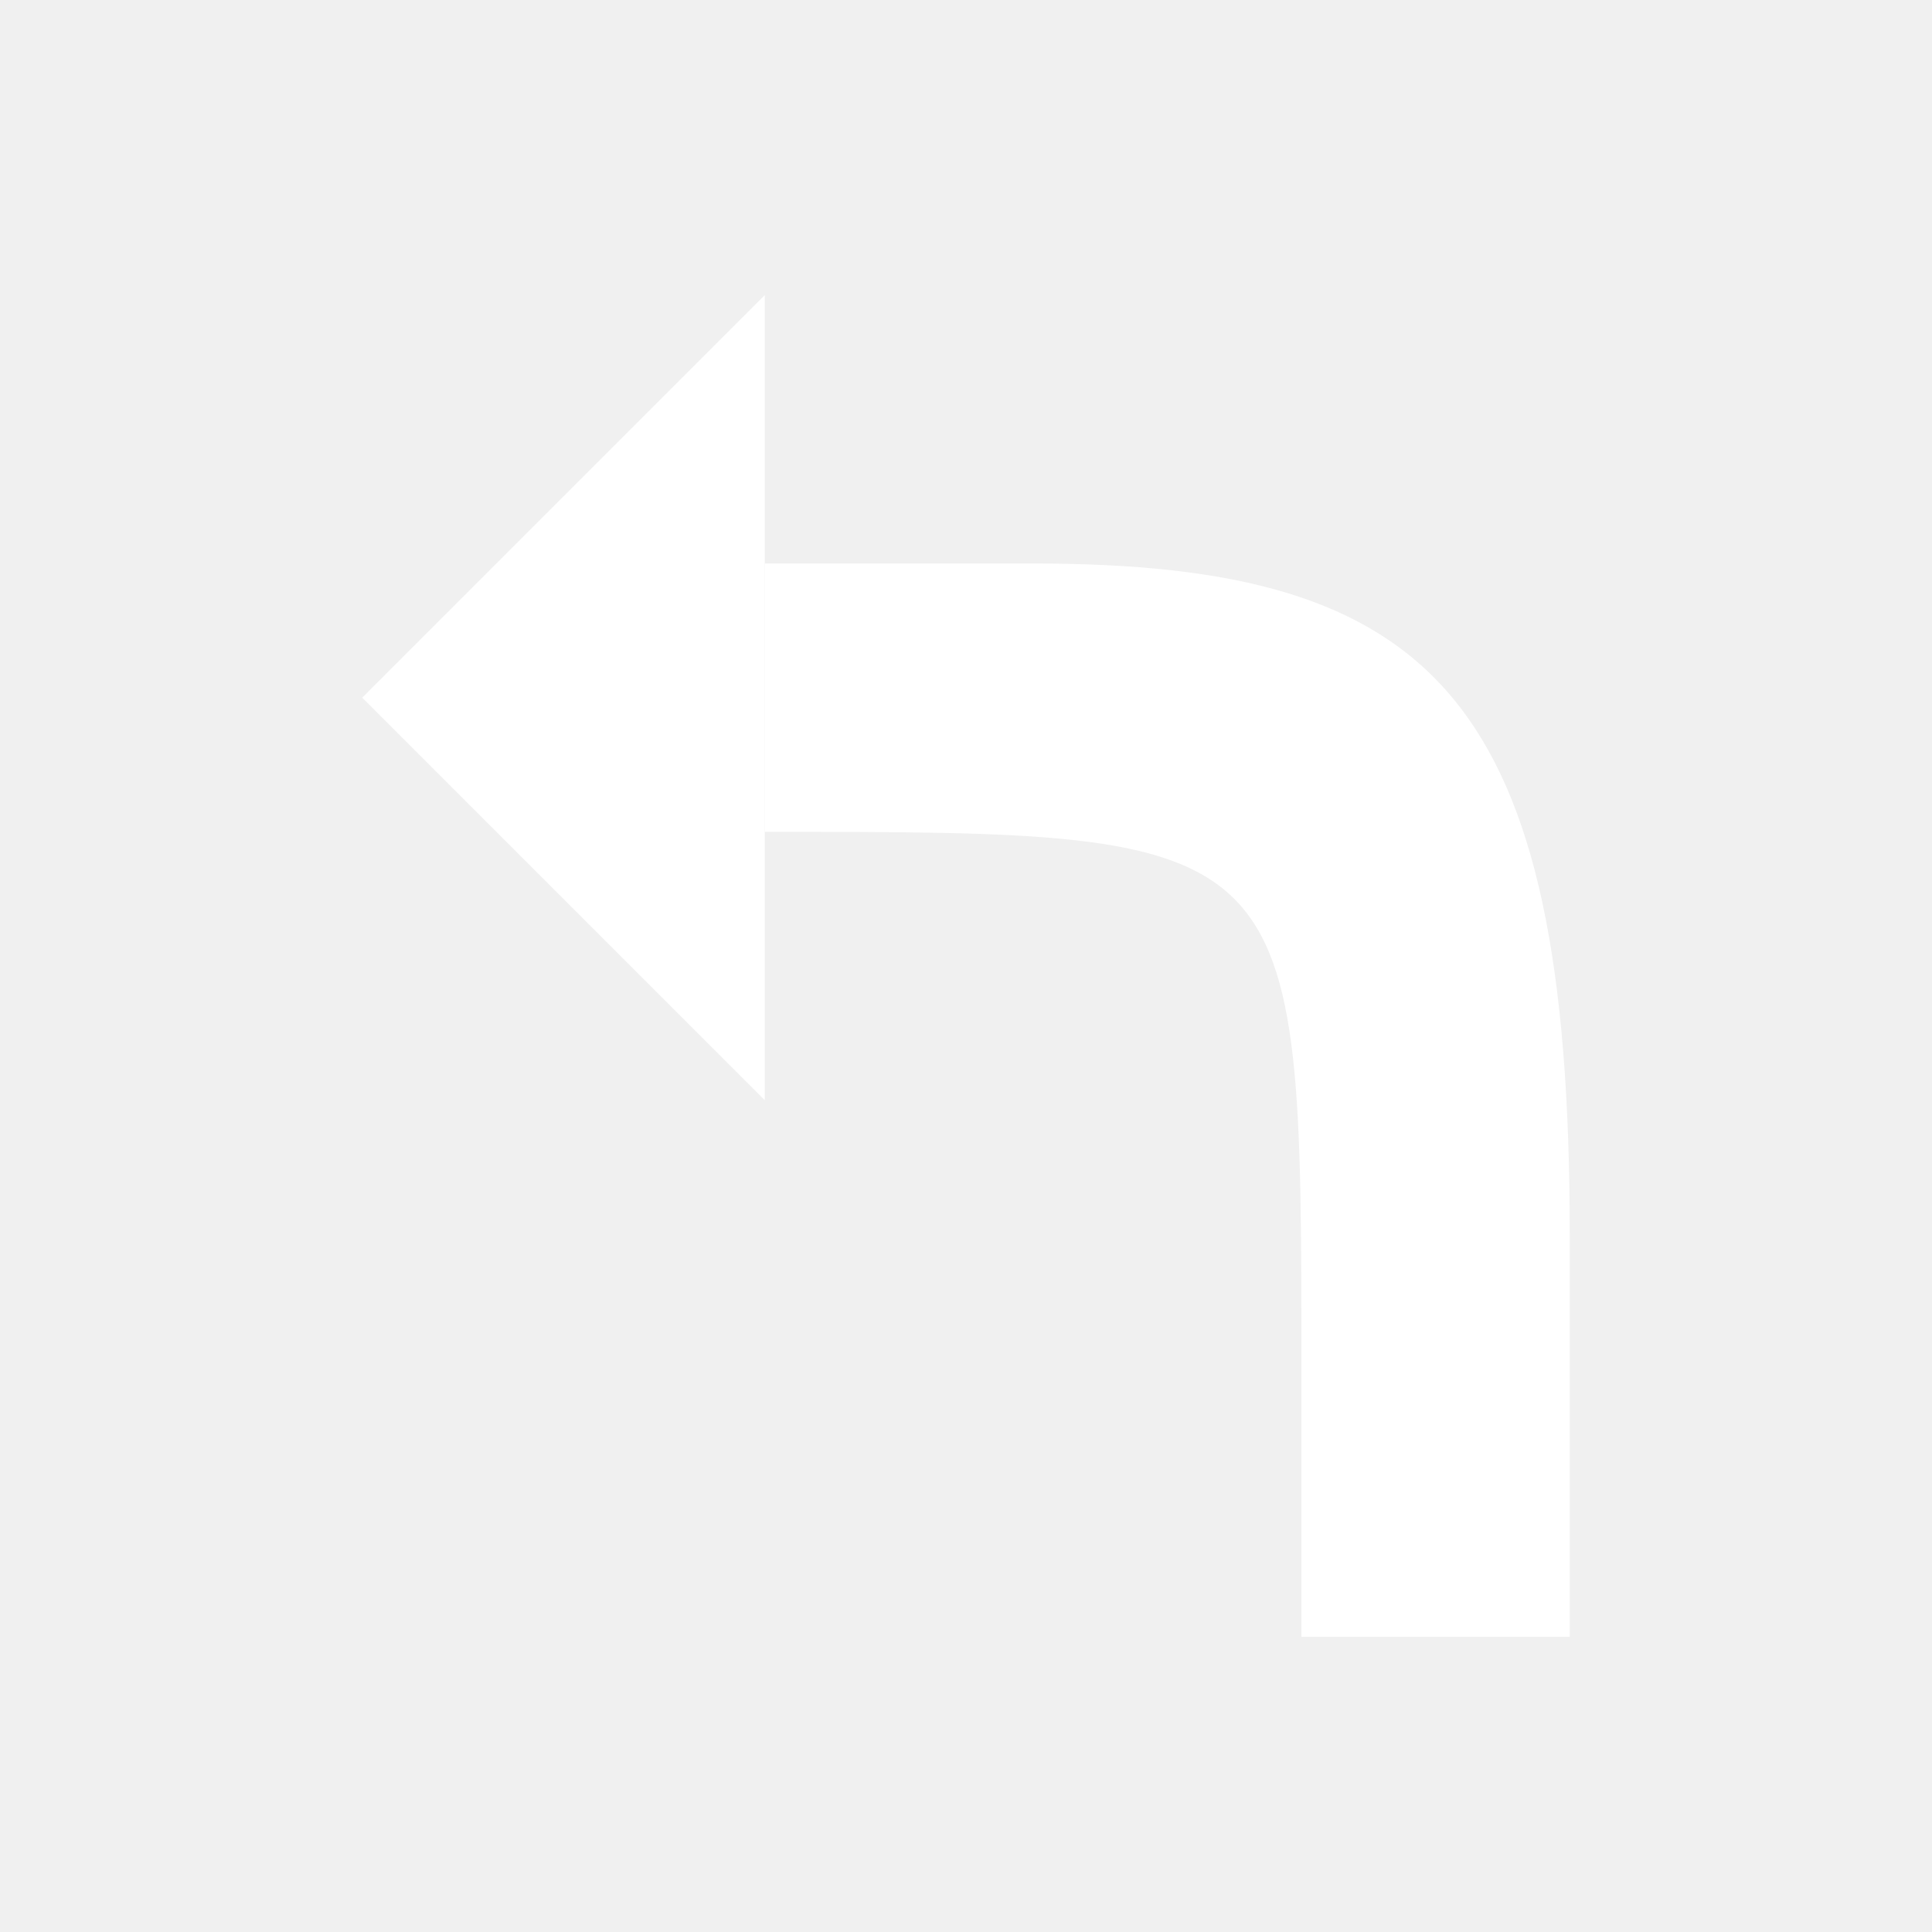
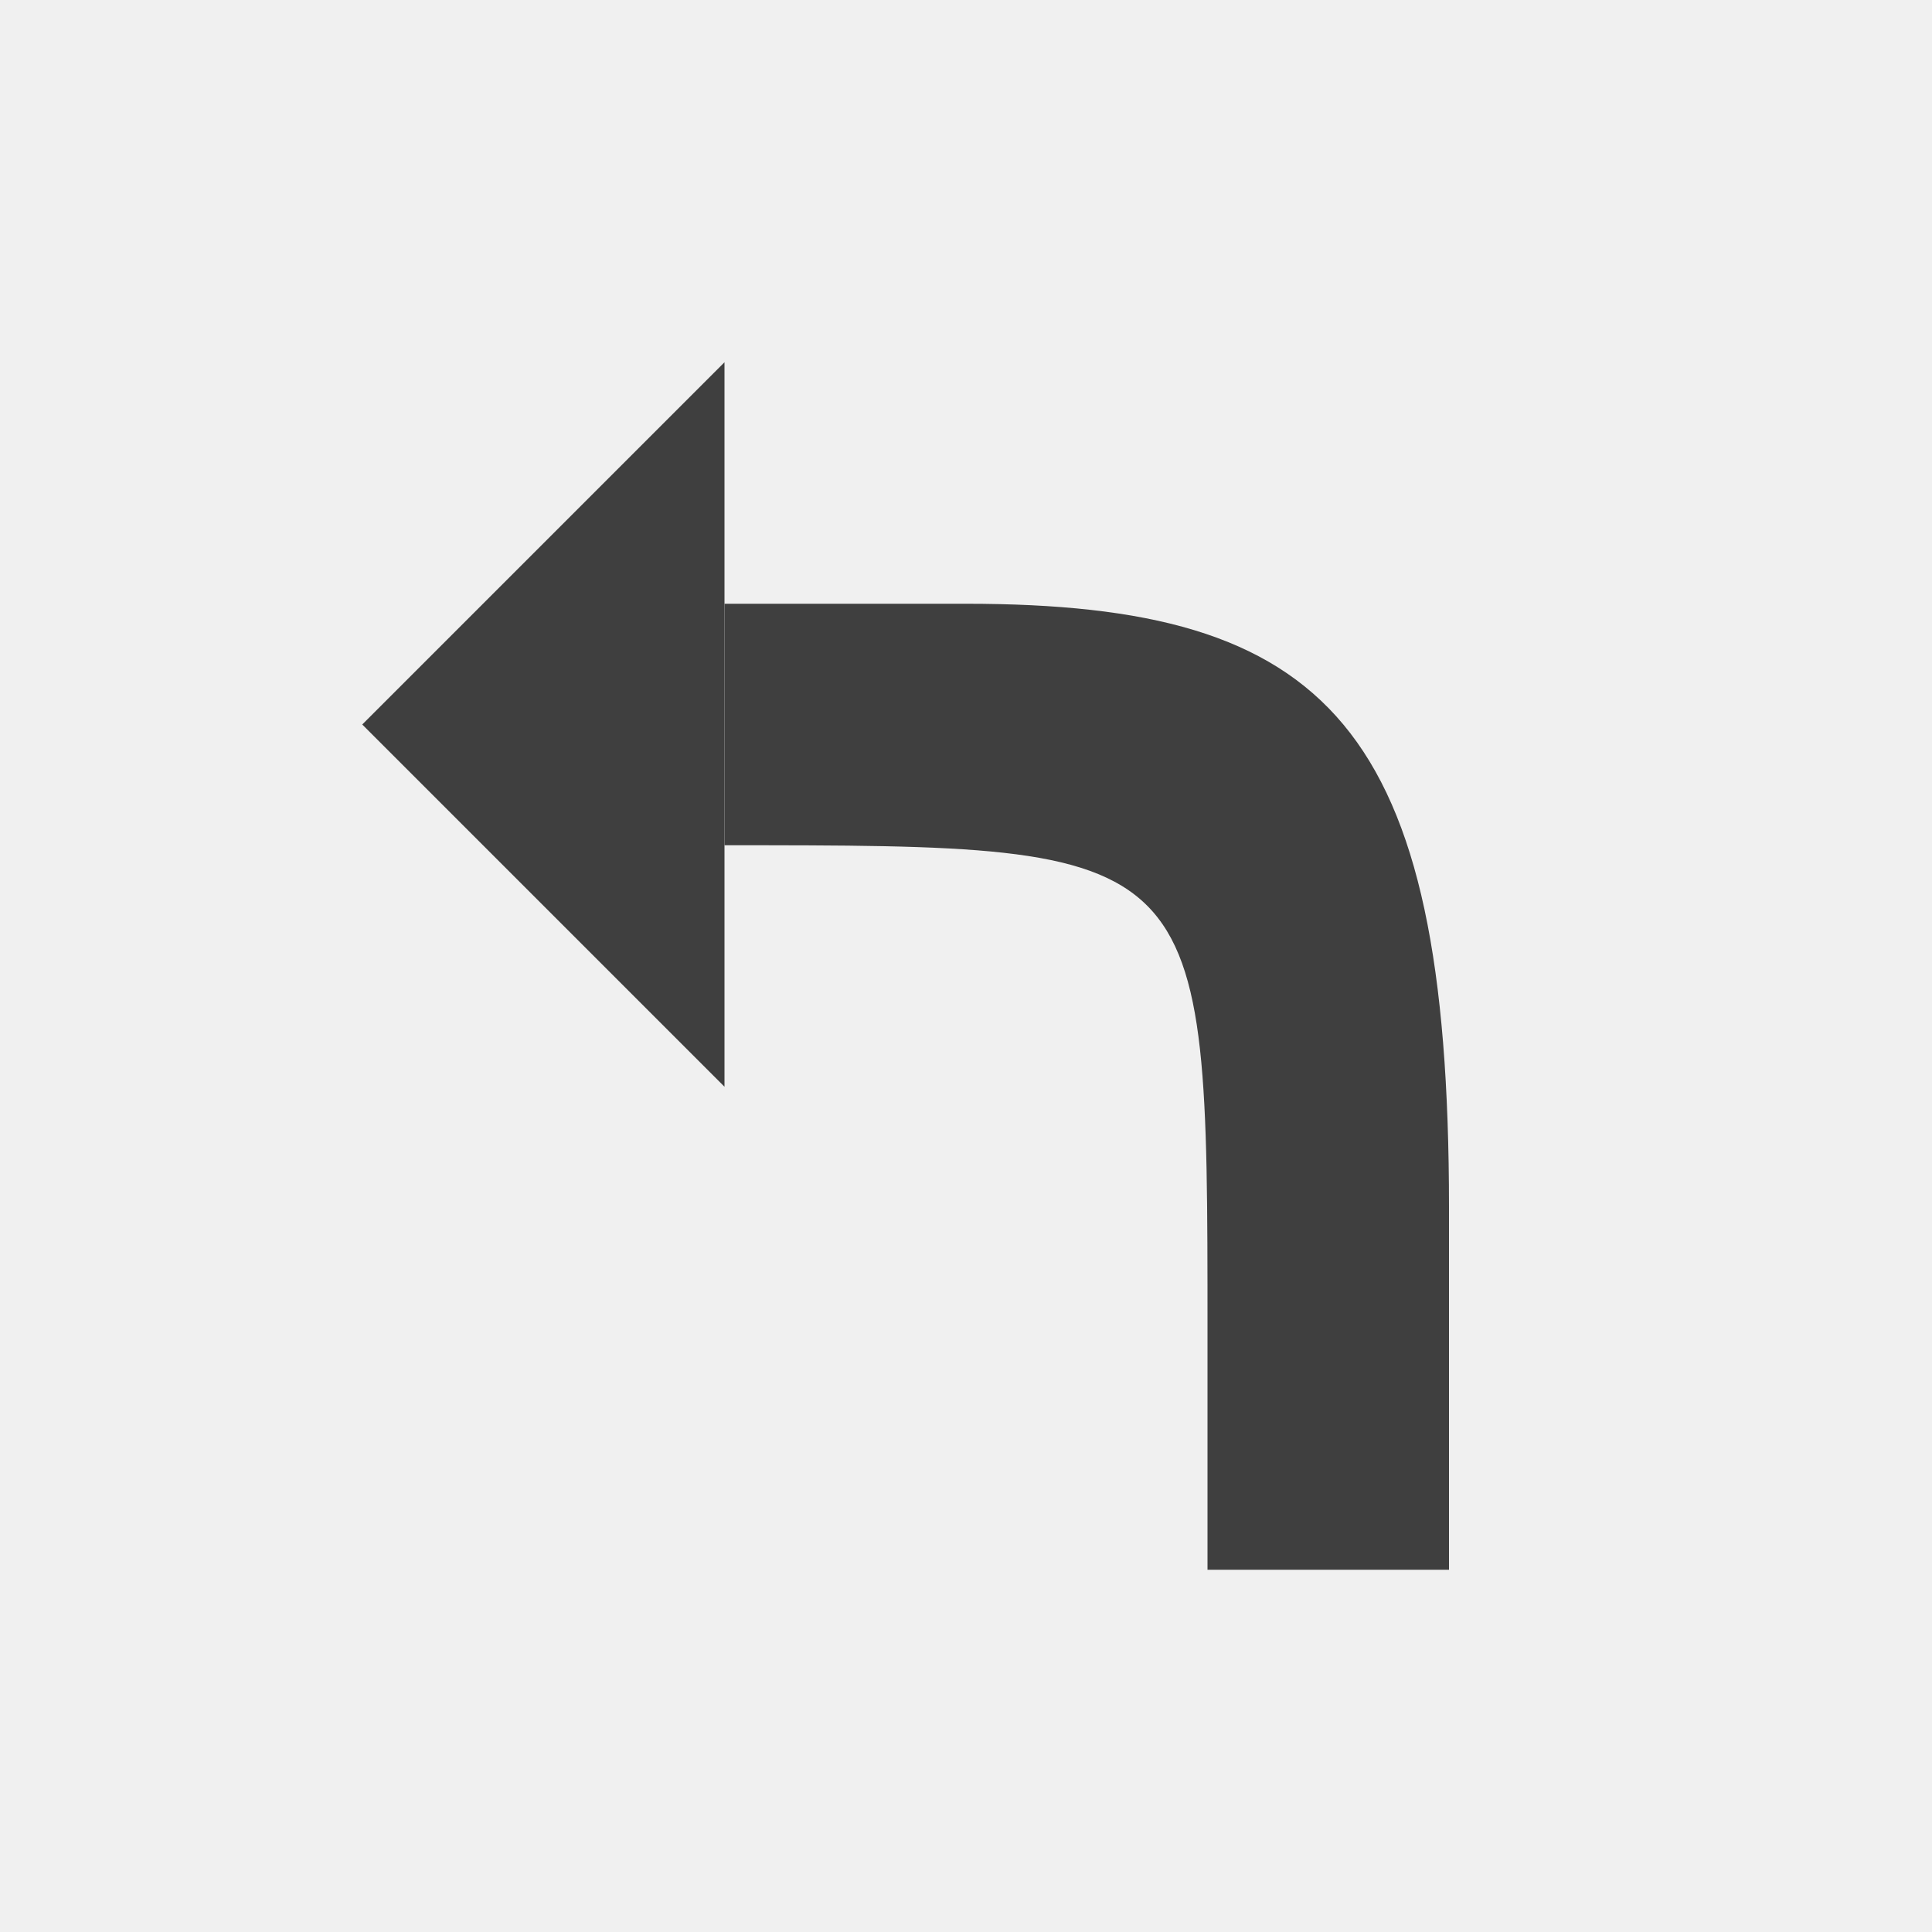
- <svg xmlns="http://www.w3.org/2000/svg" width="100%" height="100%" viewBox="0 0 16 16" version="1.1" xml:space="preserve" style="fill-rule:evenodd;clip-rule:evenodd;stroke-linejoin:round;stroke-miterlimit:2;">
-   <g id="Layer_1" transform="matrix(1.11111,0,0,1.11111,-0.333333,-0.888889)">
-     <path id="path83" d="M6,5L8,5C11,5 12,6 12,10L12,13L10,13L10,11C10,7 10,7 6,7L6,5Z" style="fill:white;fill-rule:nonzero;" />
-     <path id="path85" d="M6,3L6,9L3,6" style="fill:white;fill-rule:nonzero;" />
+ <svg xmlns="http://www.w3.org/2000/svg" version="1.1" x="0" y="0" width="16" height="16" viewBox="0, 0, 16, 16" id="svg88">
+   <defs id="defs92" />
+   <g style="fill:#3f3f3f;fill-opacity:1" id="Layer_1">
+     <path style="fill:#3f3f3f;fill-opacity:1" d="M4.5,13.5 L4.5,13.5" fill-opacity="0" stroke="#000000" stroke-width="1" id="path79" />
+     <path style="fill:#3f3f3f;fill-opacity:1" d="M12.5,5.5 L12.5,5.5" fill-opacity="0" stroke="#000000" stroke-width="1" id="path81" />
+     <path style="fill:#3f3f3f;fill-opacity:1" d="M6,5 L8,5 C11,5 12,6 12,10 L12,13 C12,13 10,13 10,13 C10,13 10,11 10,11 C10,7 10,7 6,7 C6,7 6,5 6,5 z" fill="#494949" id="path83" />
+     <path style="fill:#3f3f3f;fill-opacity:1" d="M6,3 L6,9 L3,6" fill="#494949" id="path85" />
  </g>
</svg>
